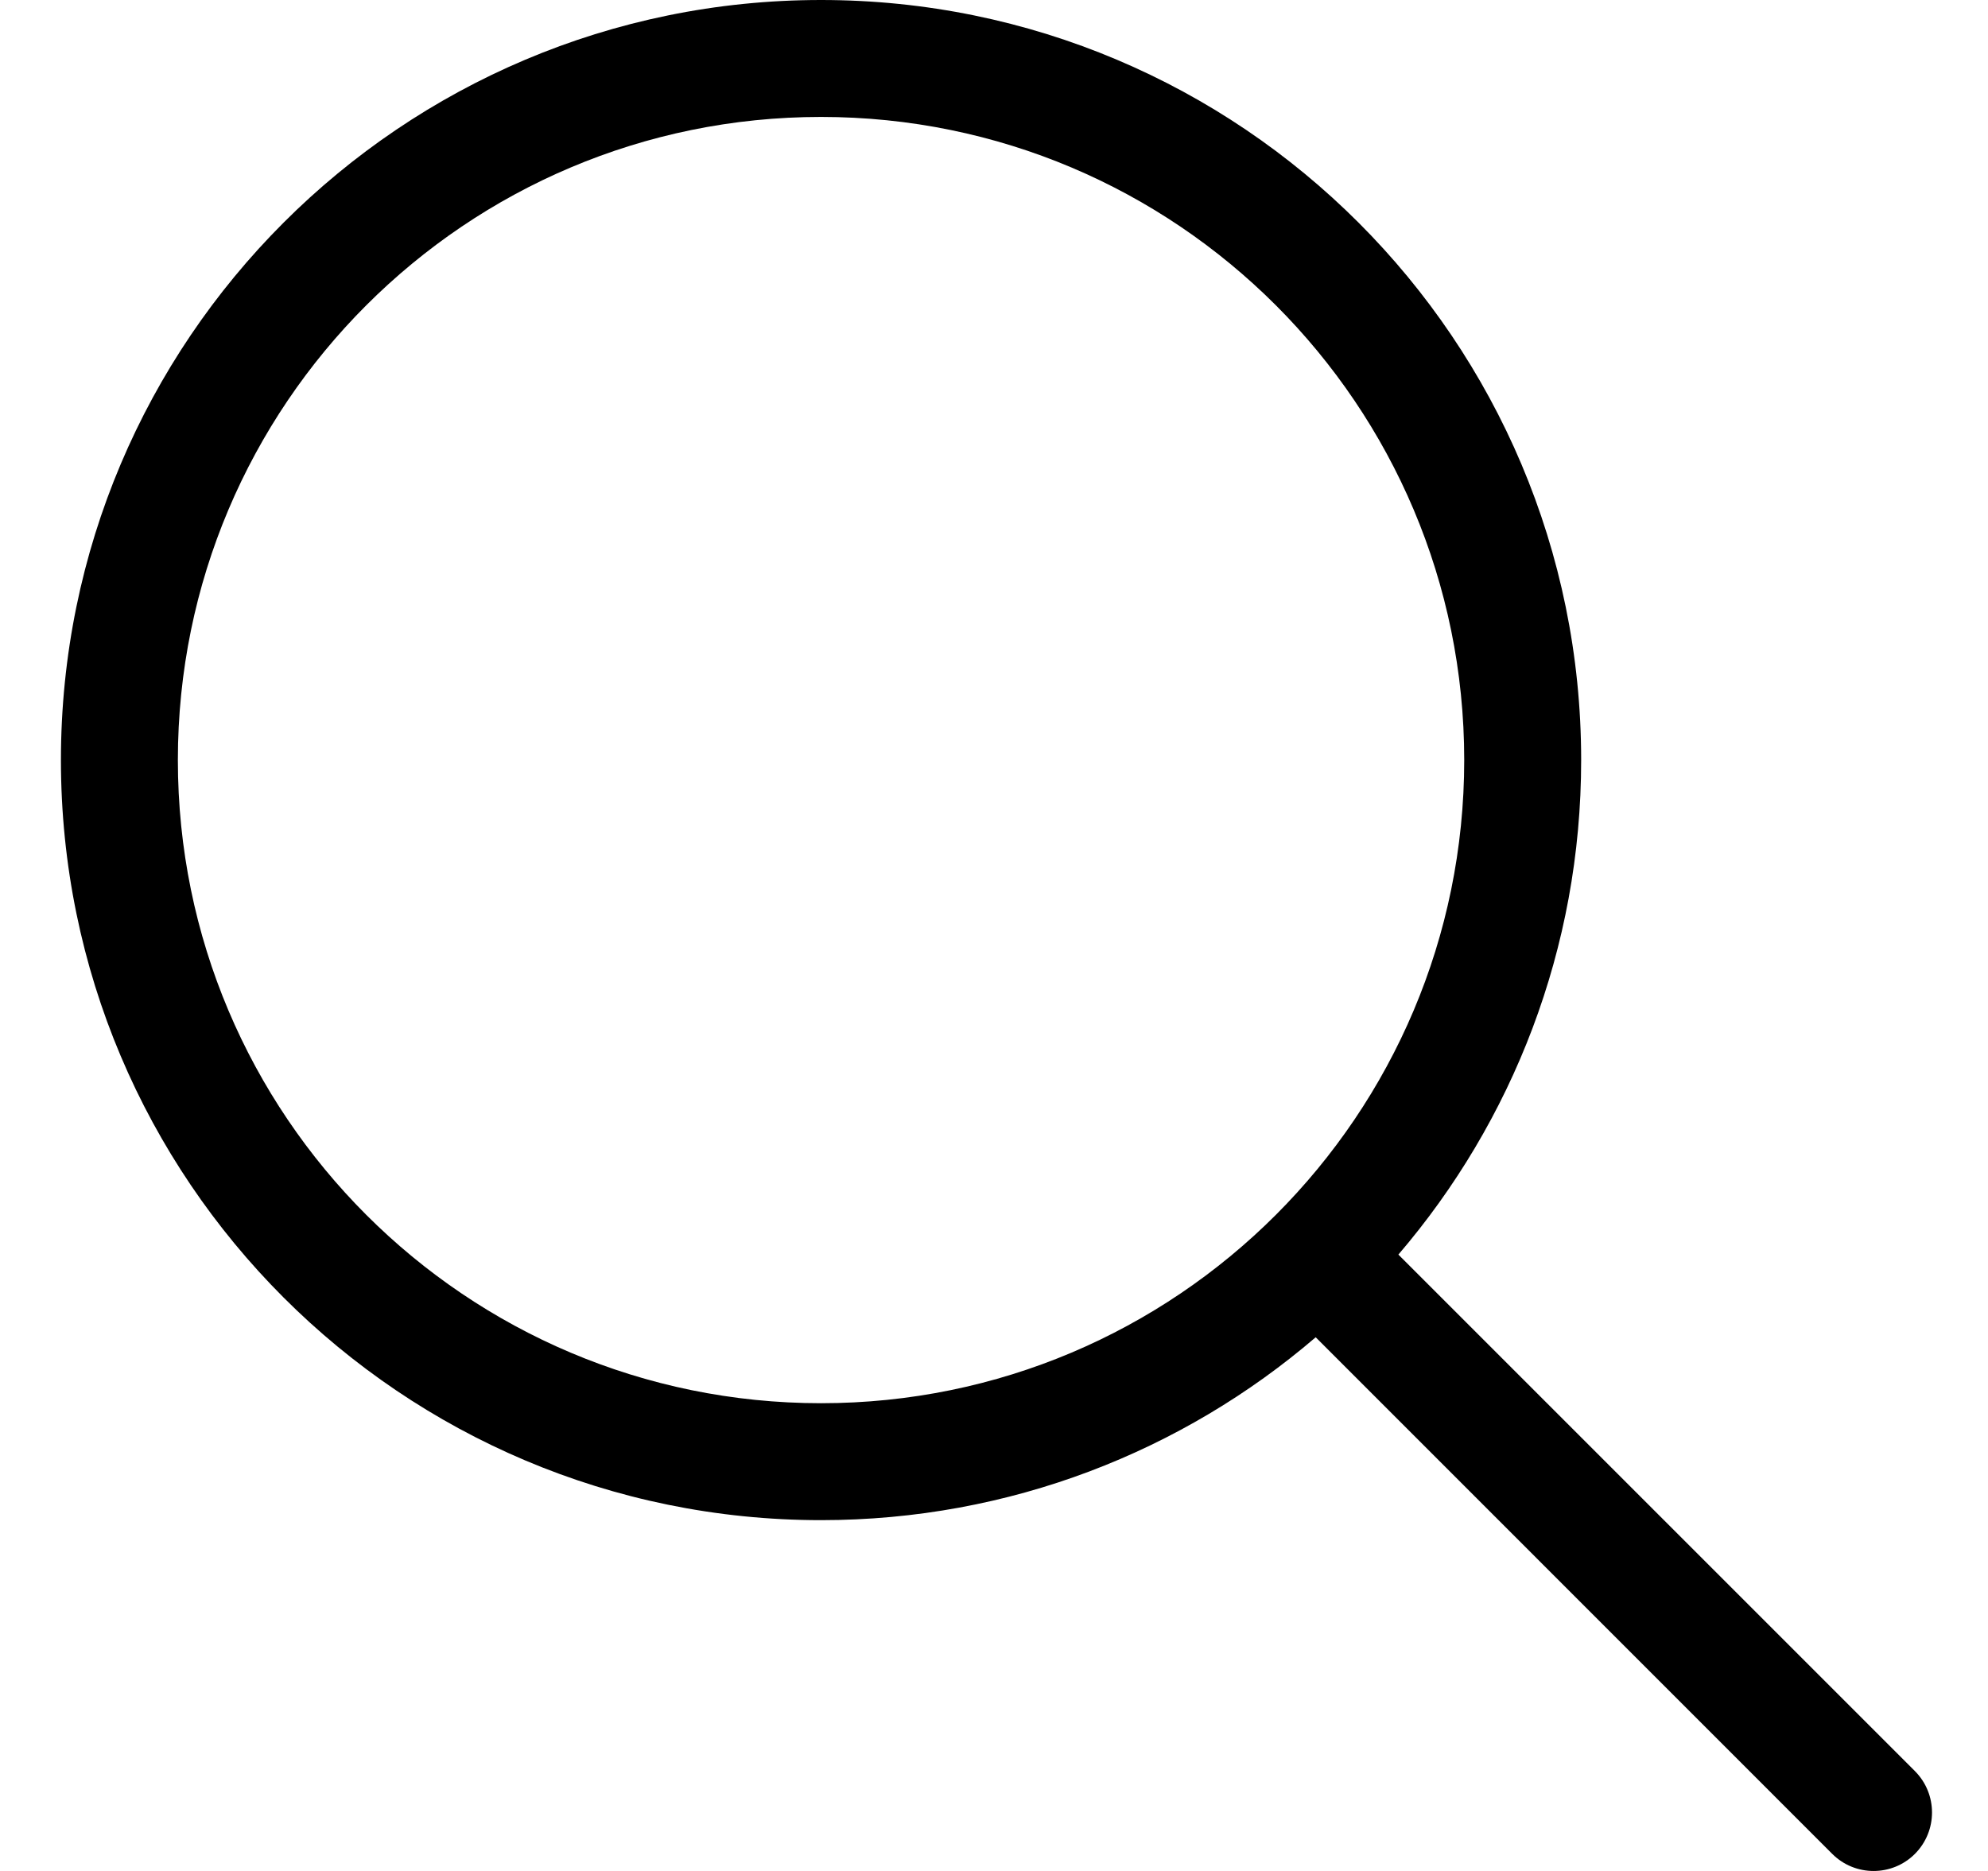
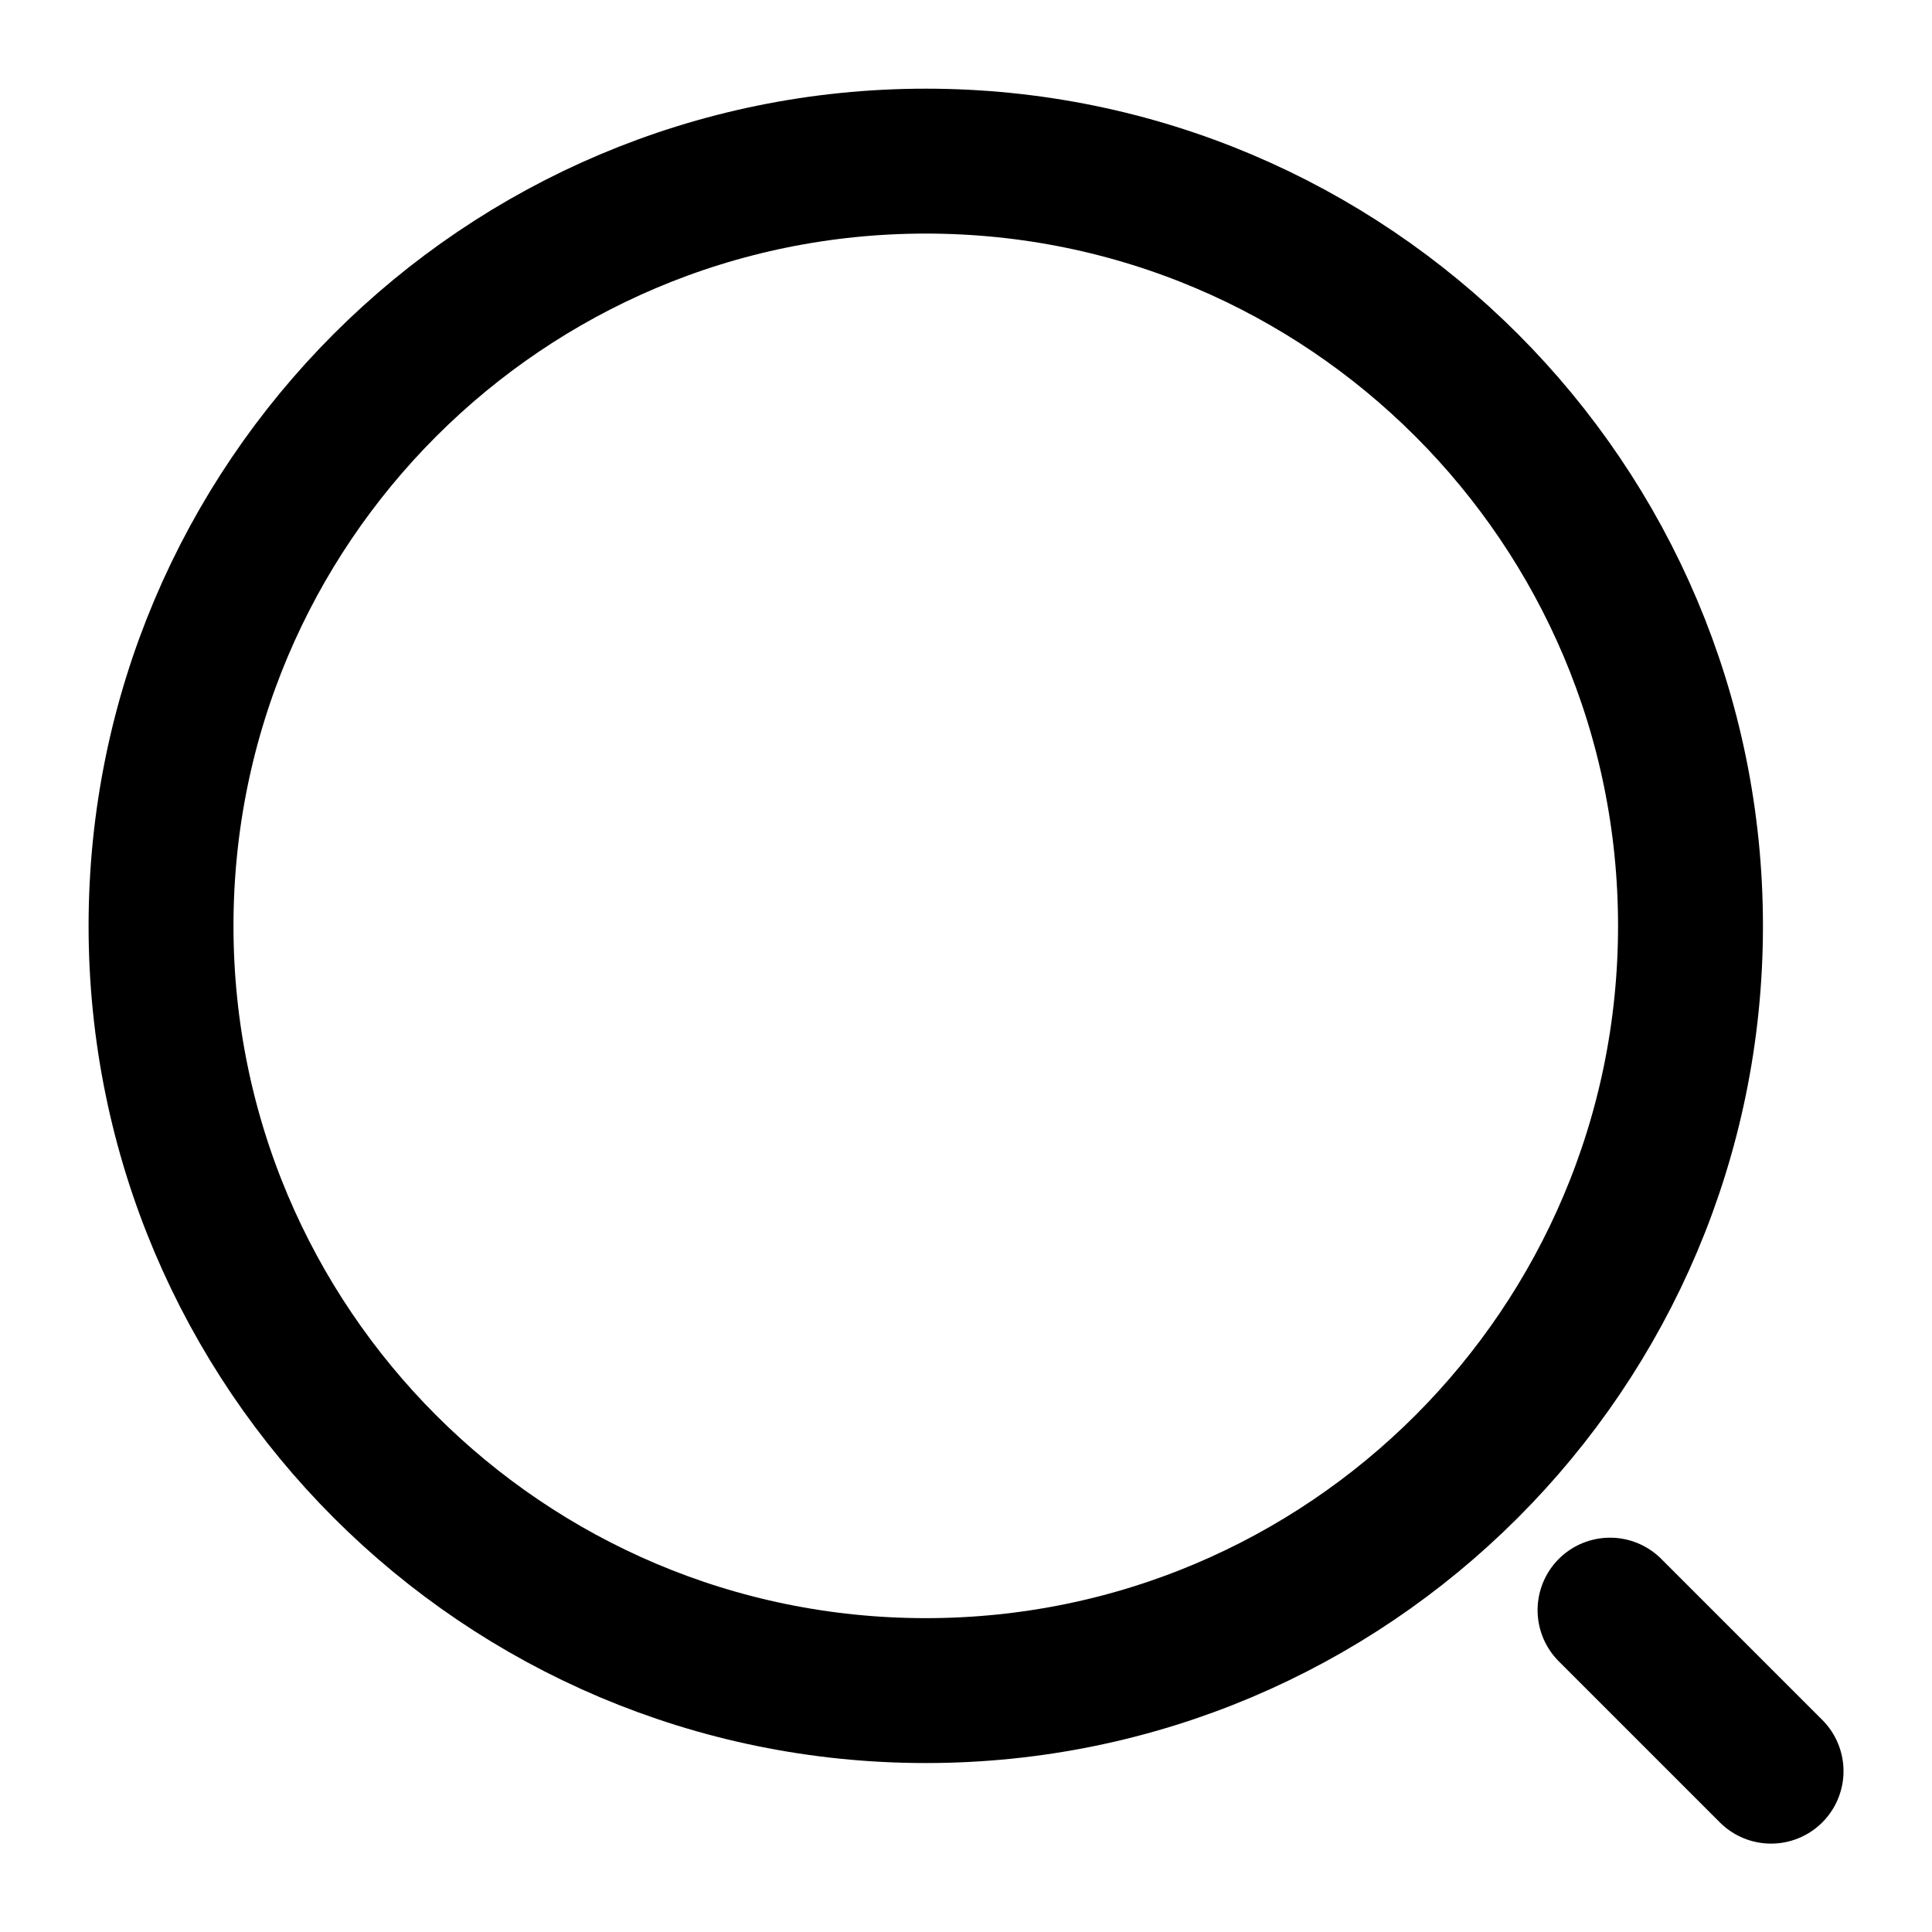
- <svg xmlns="http://www.w3.org/2000/svg" width="17" height="16" viewBox="0 0 17 16" fill="currentColor">
-   <path fill-rule="evenodd" clip-rule="evenodd" d="M11.251 11.436C10.114 12.411 8.636 13 7.021 13C3.432 13 0.521 10.09 0.521 6.5C0.521 2.91 3.432 0 7.021 0C10.611 0 13.521 2.91 13.521 6.5C13.521 8.115 12.932 9.592 11.958 10.729L16.375 15.146C16.57 15.342 16.57 15.658 16.375 15.854C16.18 16.049 15.863 16.049 15.668 15.854L11.251 11.436ZM12.521 6.5C12.521 9.538 10.059 12 7.021 12C3.984 12 1.521 9.538 1.521 6.5C1.521 3.462 3.984 1 7.021 1C10.059 1 12.521 3.462 12.521 6.5Z" />
+ <svg xmlns="http://www.w3.org/2000/svg" width="20" height="20" viewBox="0 0 20 20" fill="none">
+   <path d="M9.584 17.501C13.956 17.501 17.5 13.957 17.5 9.585C17.5 5.212 13.956 1.668 9.584 1.668C5.211 1.668 1.667 5.212 1.667 9.585C1.667 13.957 5.211 17.501 9.584 17.501Z" stroke="currentColor" stroke-width="1.5" stroke-linecap="round" stroke-linejoin="round" />
+   <path d="M18.334 18.335L16.667 16.668" stroke="currentColor" stroke-width="1.5" stroke-linecap="round" stroke-linejoin="round" />
</svg>
